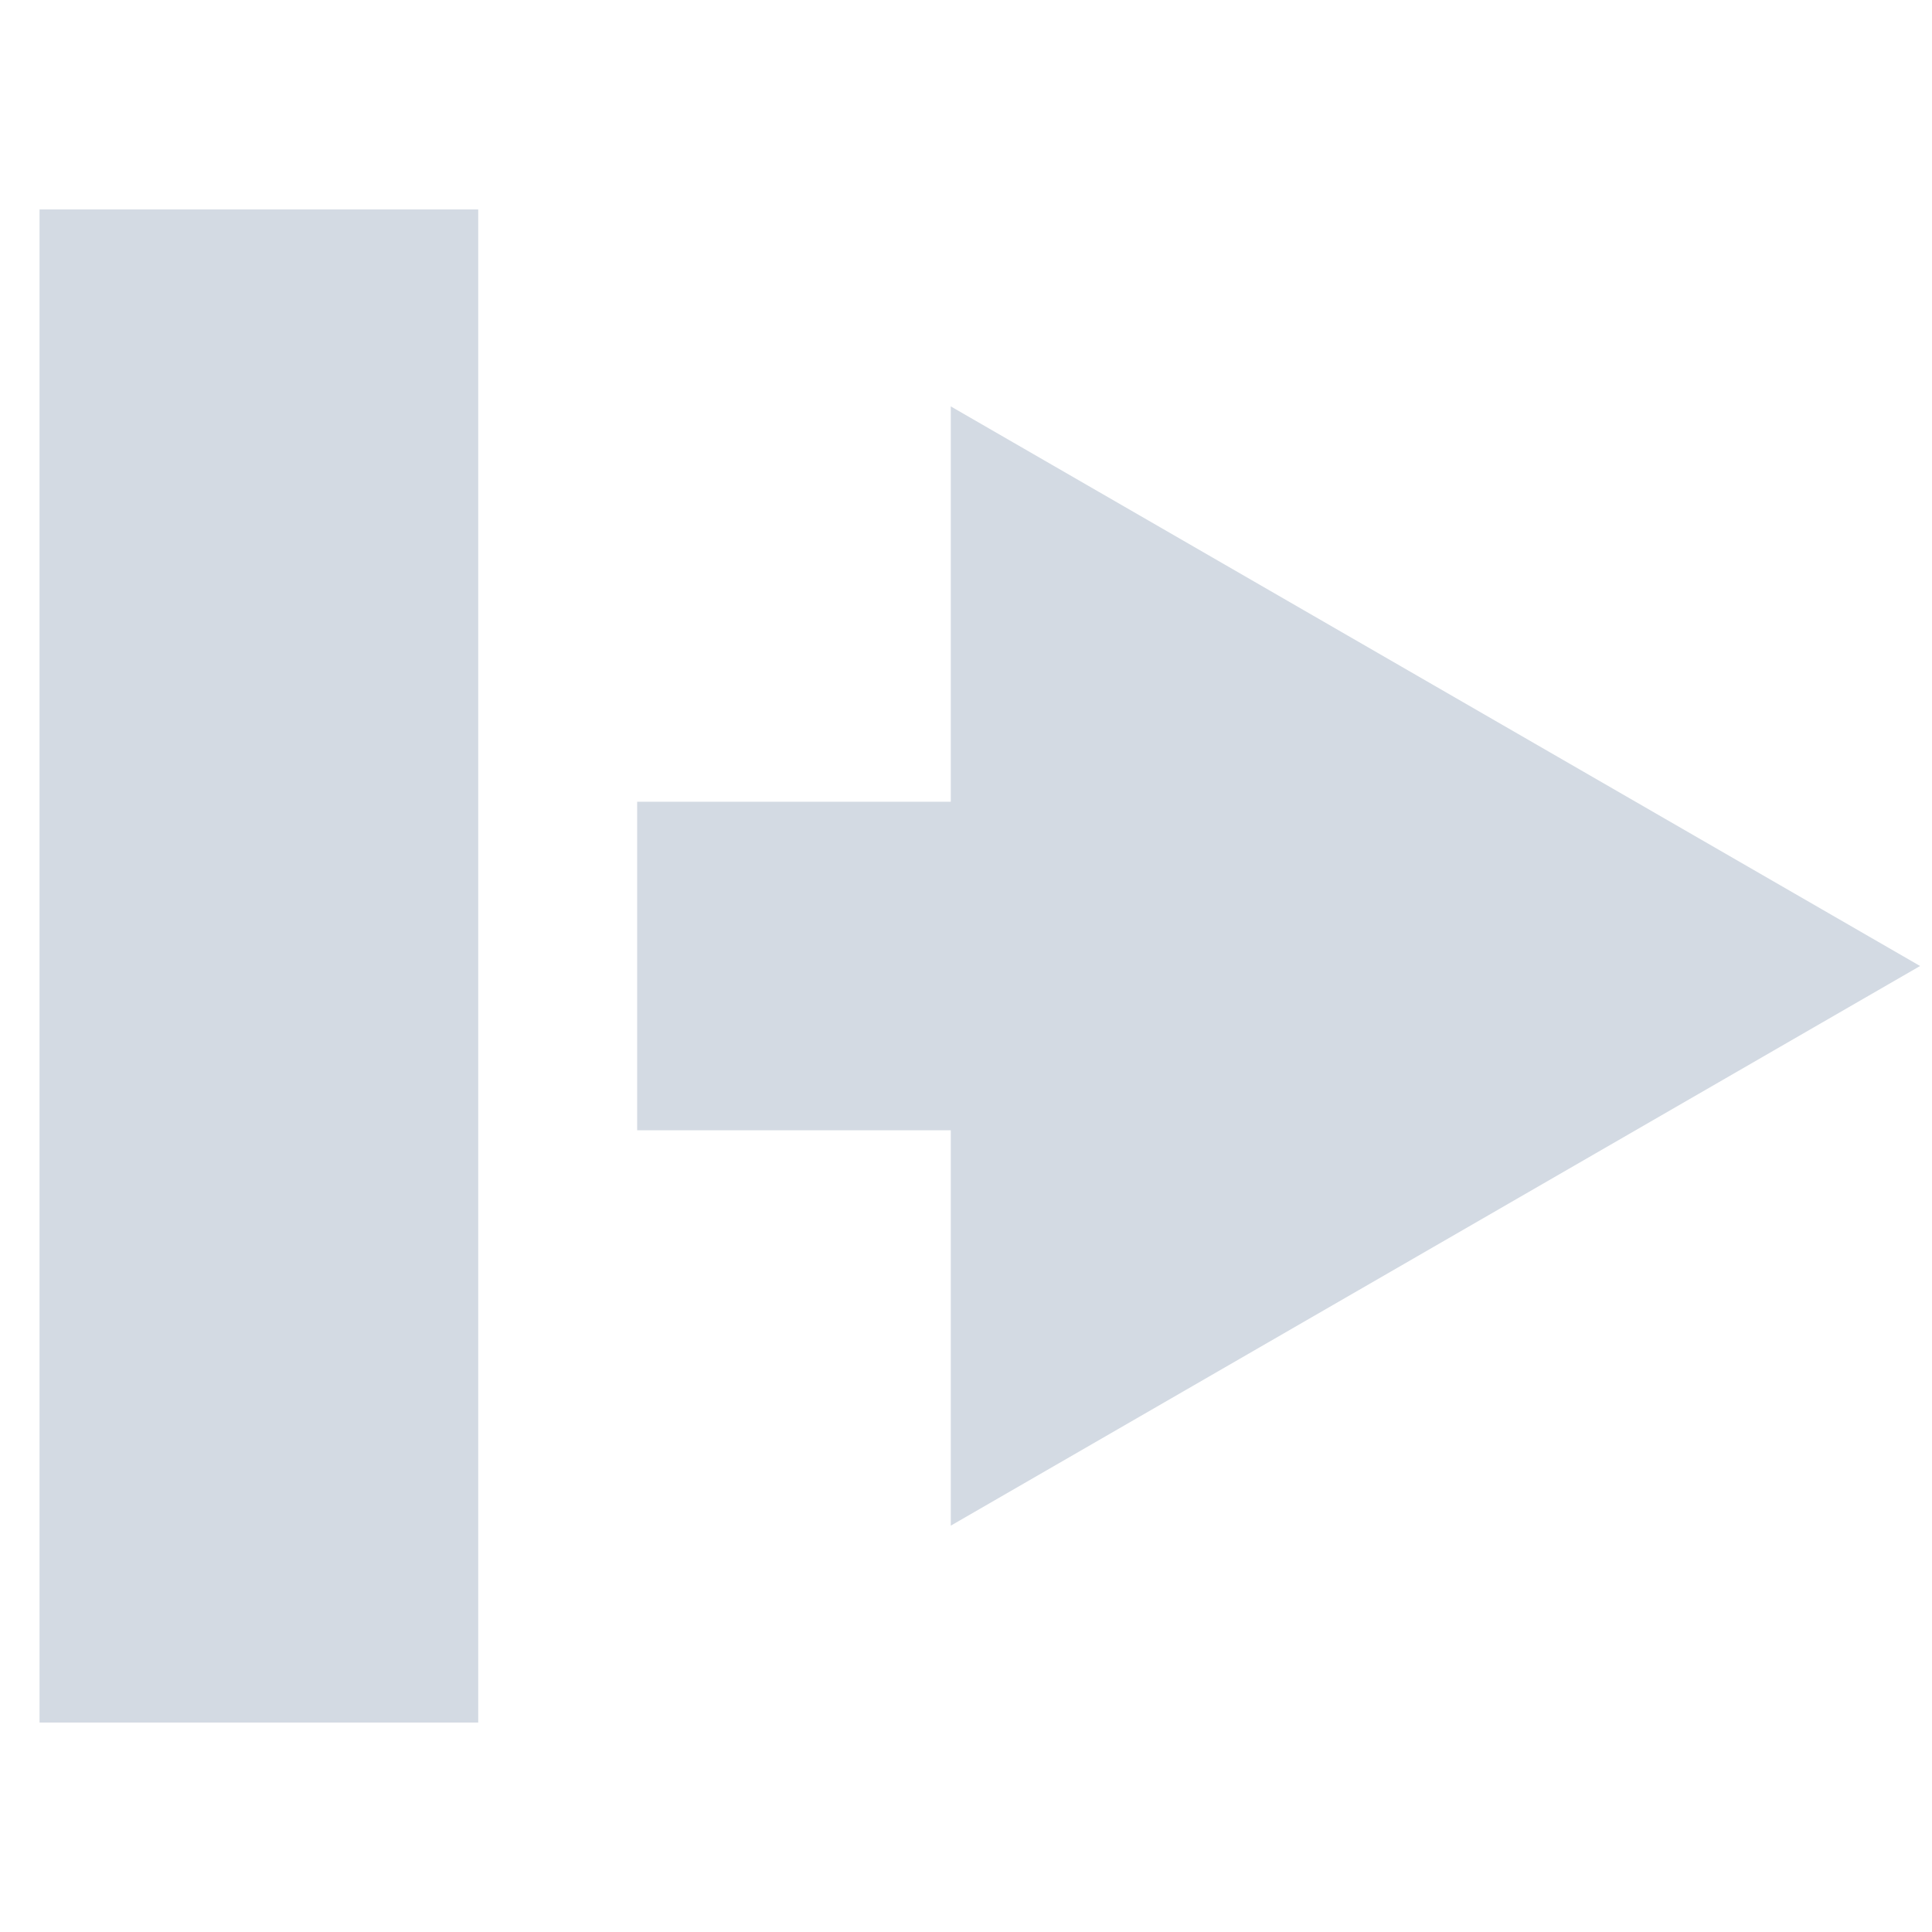
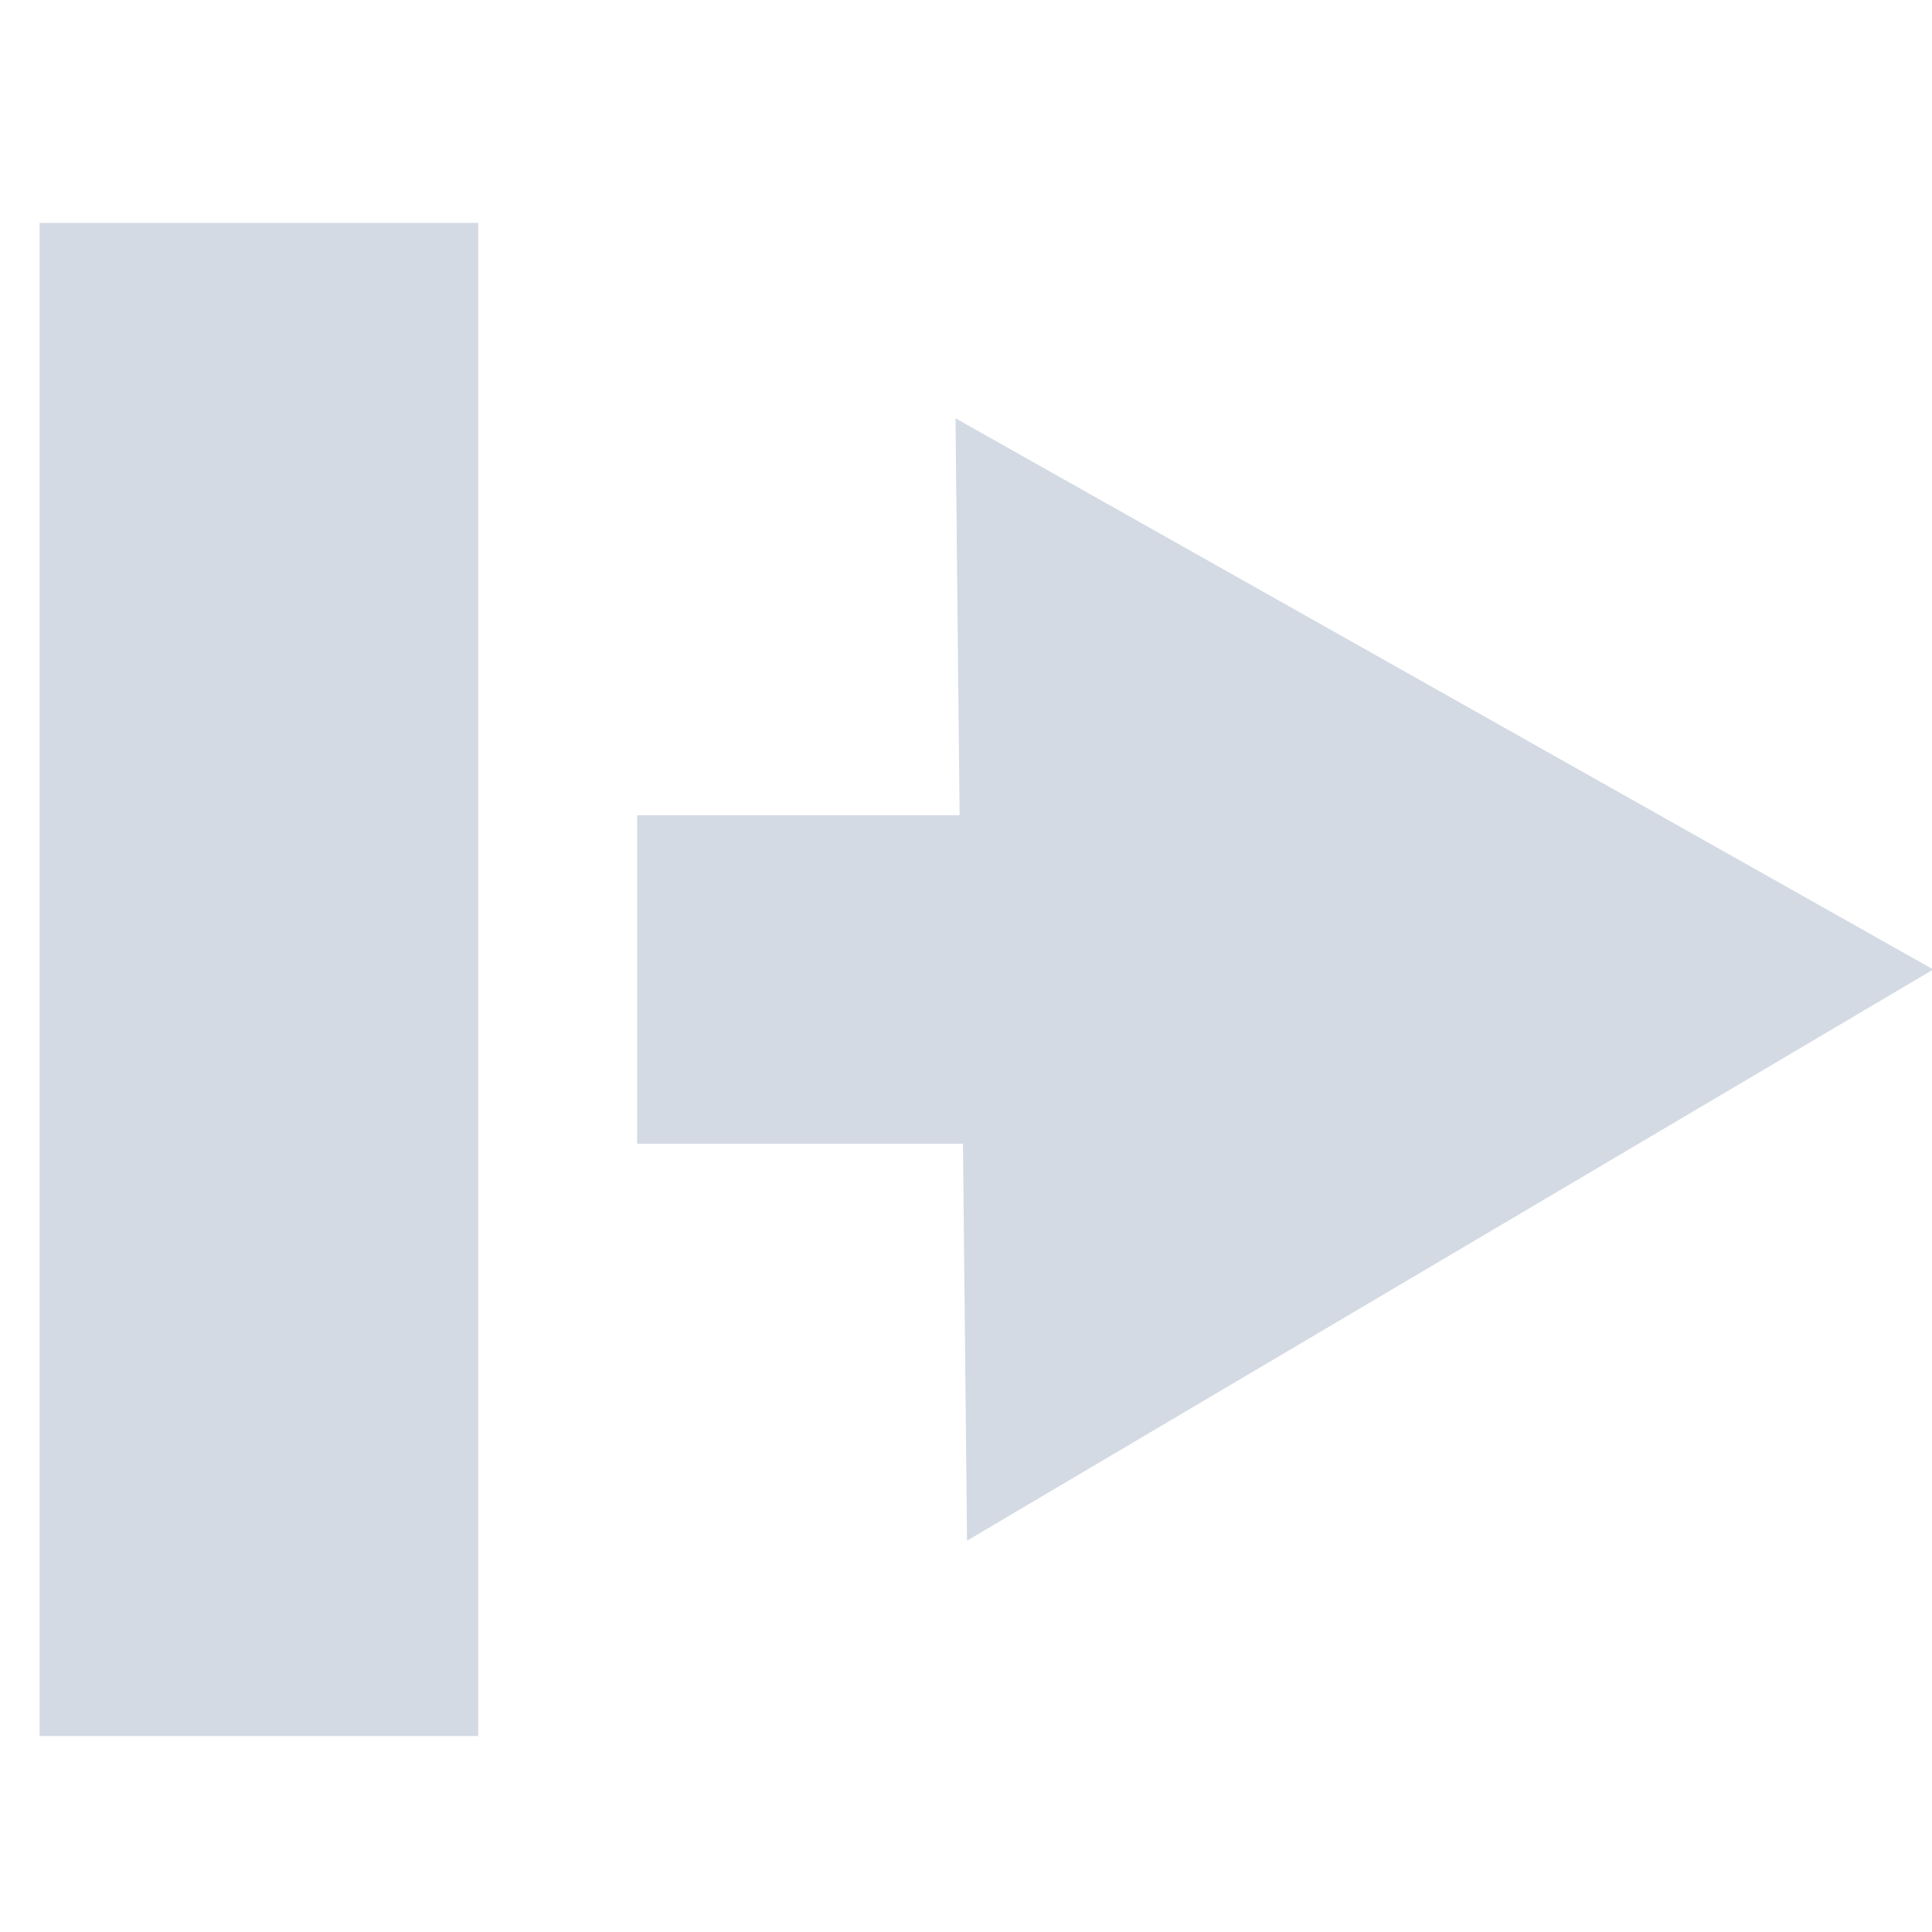
- <svg xmlns="http://www.w3.org/2000/svg" width="93.544mm" height="93.544mm" viewBox="0 0 93.544 93.544" version="1.1" id="svg8">
+ <svg xmlns="http://www.w3.org/2000/svg" id="svg8" version="1.1" viewBox="0 0 93.544 93.544" height="93.544mm" width="93.544mm">
  <defs id="defs2" />
-   <g style="stroke:none;fill:#d3dae3;fill-opacity:1" transform="matrix(1.307158,0,0,1.307158,-18.68746,-14.36645)" id="g956">
-     <rect style="fill:#d3dae3;fill-opacity:1;stroke:none;stroke-width:0.238;stroke-opacity:1" id="rect892" width="16.249" height="56.046" x="15.761" y="18.749" />
-     <path style="fill:#d3dae3;fill-opacity:1;stroke:none;stroke-width:0.18;stroke-opacity:1" id="path894" d="m 85.418,46.772 -17.952,10.365 -17.952,10.365 0,-20.729 0,-20.729 17.952,10.365 z" />
-     <rect style="fill:#d3dae3;fill-opacity:1;stroke:none;stroke-width:0.265;stroke-opacity:1" id="rect896" width="21.208" height="12.169" x="37.897" y="40.688" />
-   </g>
+   <rect ry="0" y="10.794" x="1.915" height="73.261" width="21.24" id="rect822" style="fill:#d3dae3;fill-opacity:1;stroke:none;stroke-width:18.007;stroke-miterlimit:4;stroke-dasharray:none;stroke-opacity:1" />
+   <rect y="39.471" x="30.85" height="15.906" width="27.723" id="rect826" style="fill:#d3dae3;fill-opacity:1;stroke:none;stroke-width:18.007;stroke-miterlimit:4;stroke-dasharray:none;stroke-opacity:1" />
+   <path transform="rotate(93.17,85.01992,72.93766)" d="m 88.788,110.985 -27.114,1.781 -27.114,1.781 L 46.574,90.175 58.588,65.803 73.688,88.394 Z" id="path828" style="fill:#d3dae3;fill-opacity:1;stroke:none;stroke-width:18.007;stroke-miterlimit:4;stroke-dasharray:none;stroke-opacity:1" />
</svg>
